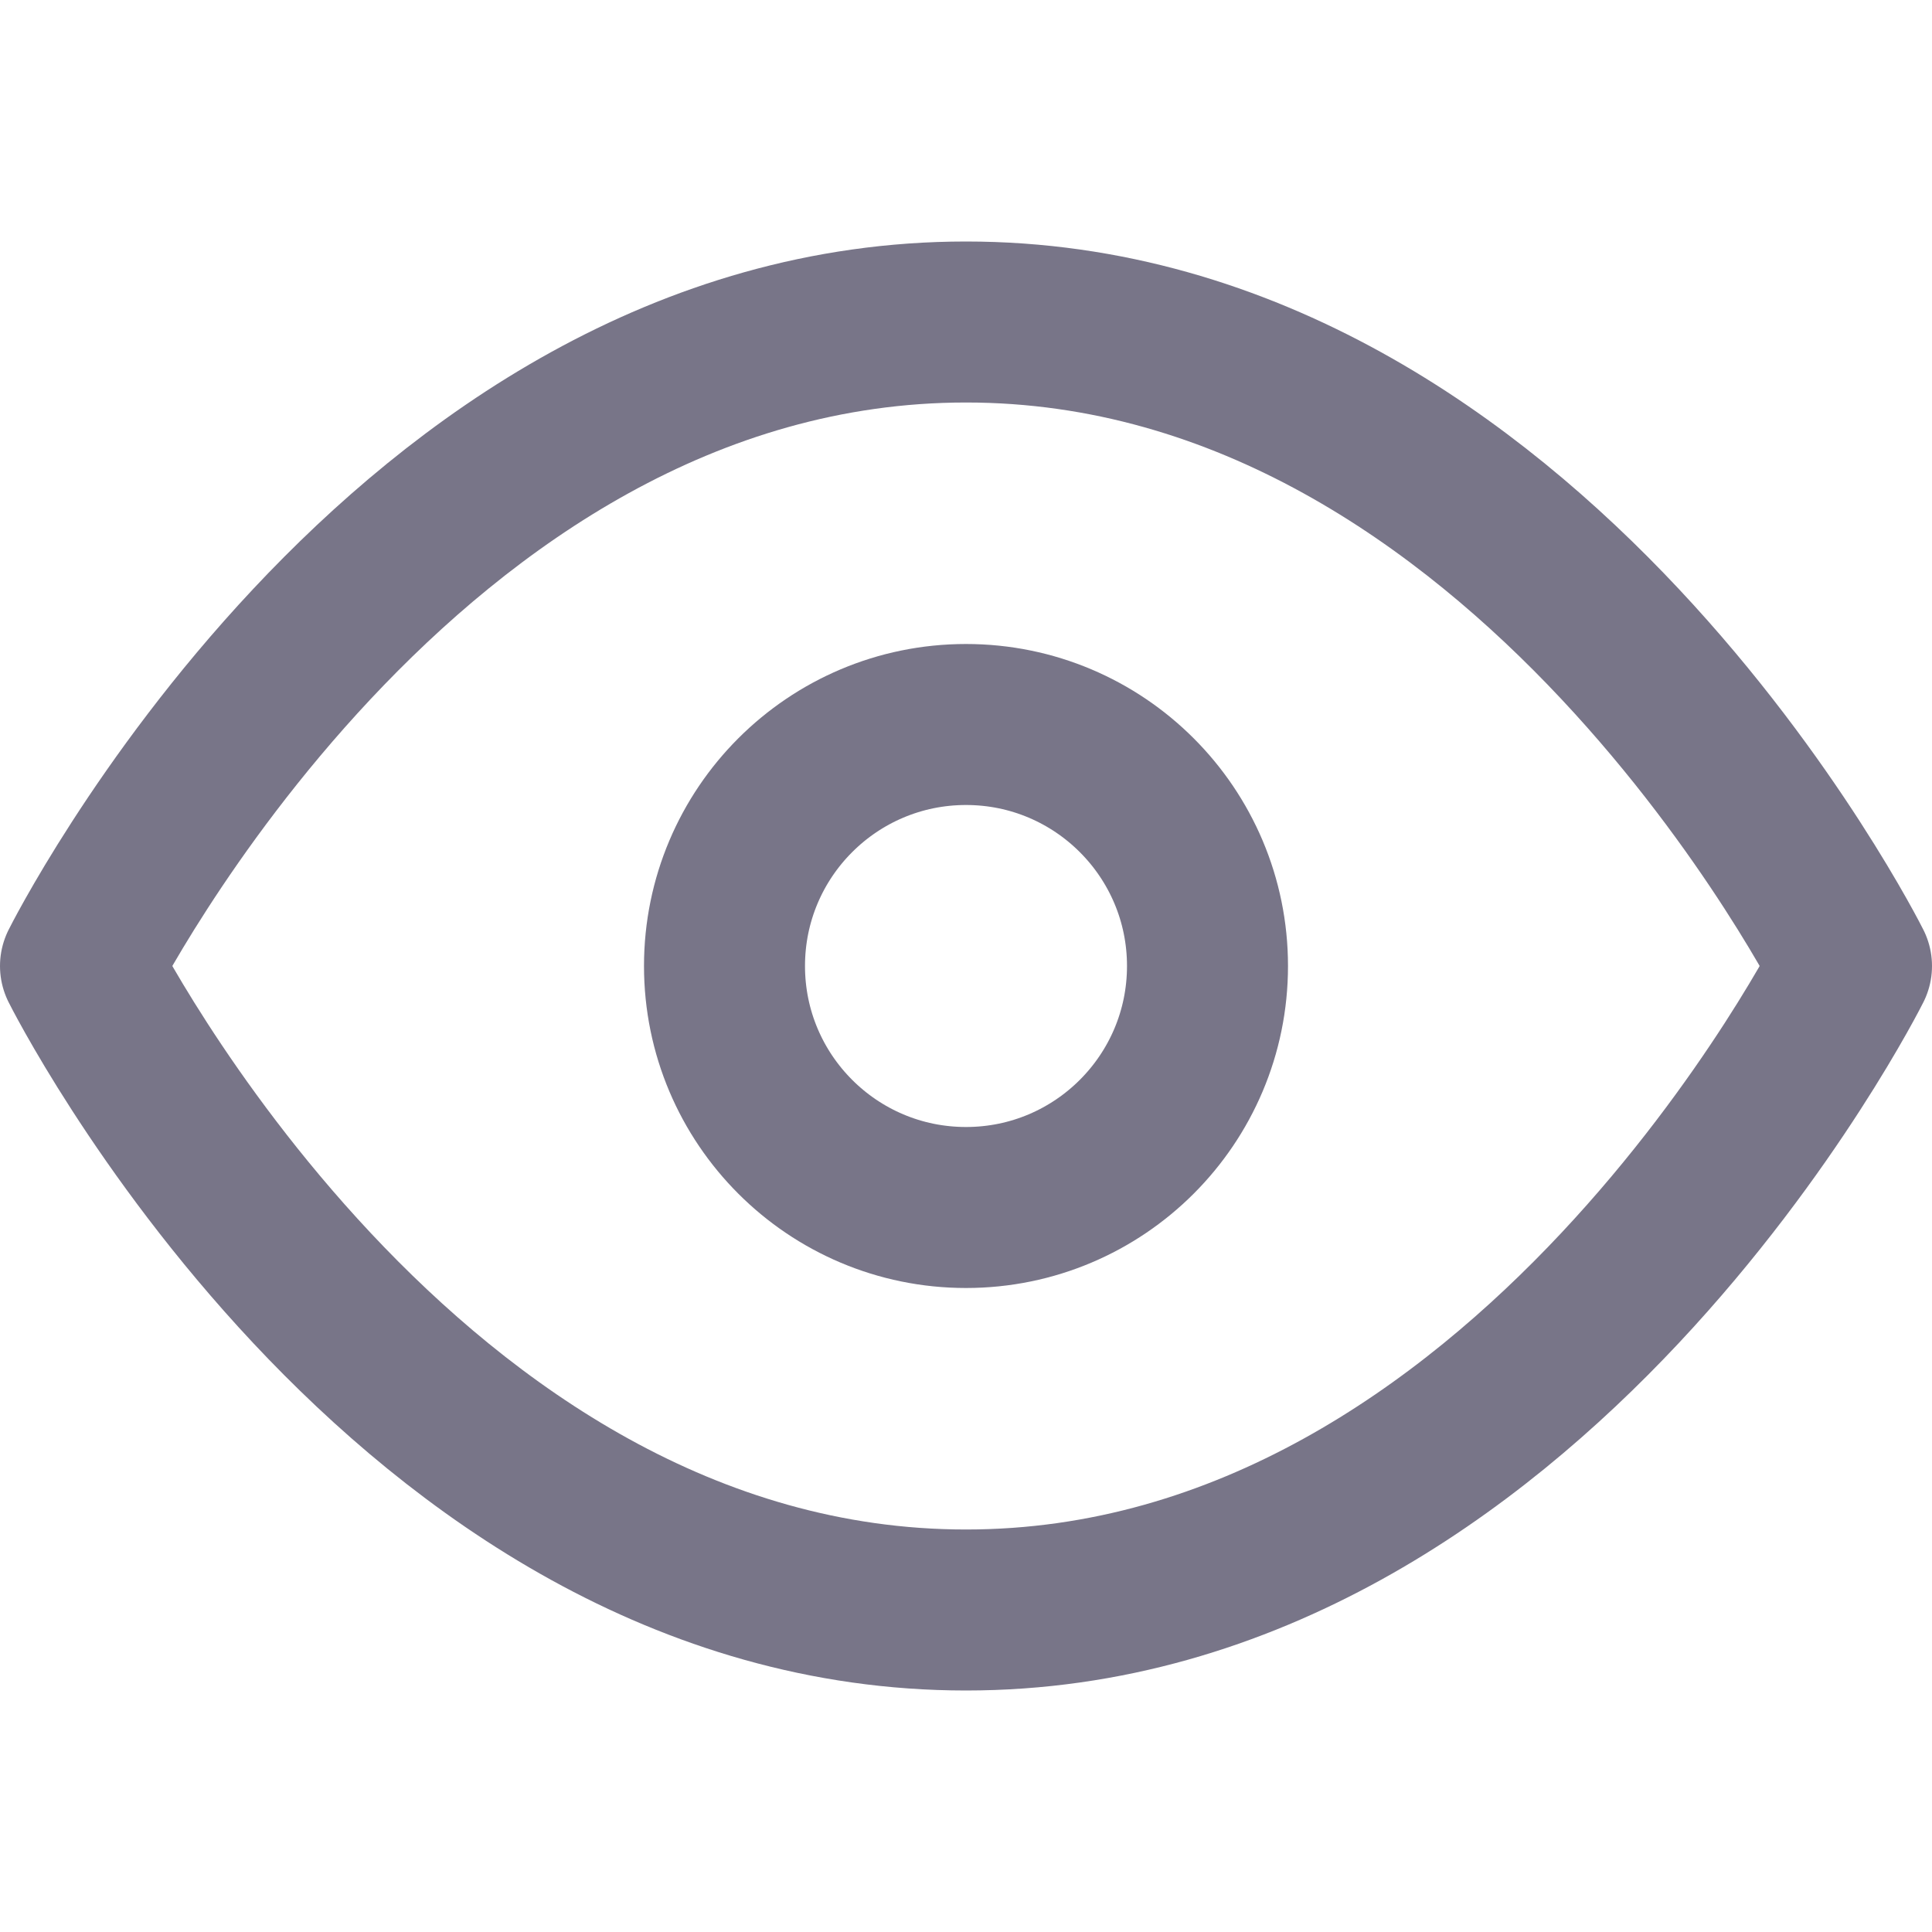
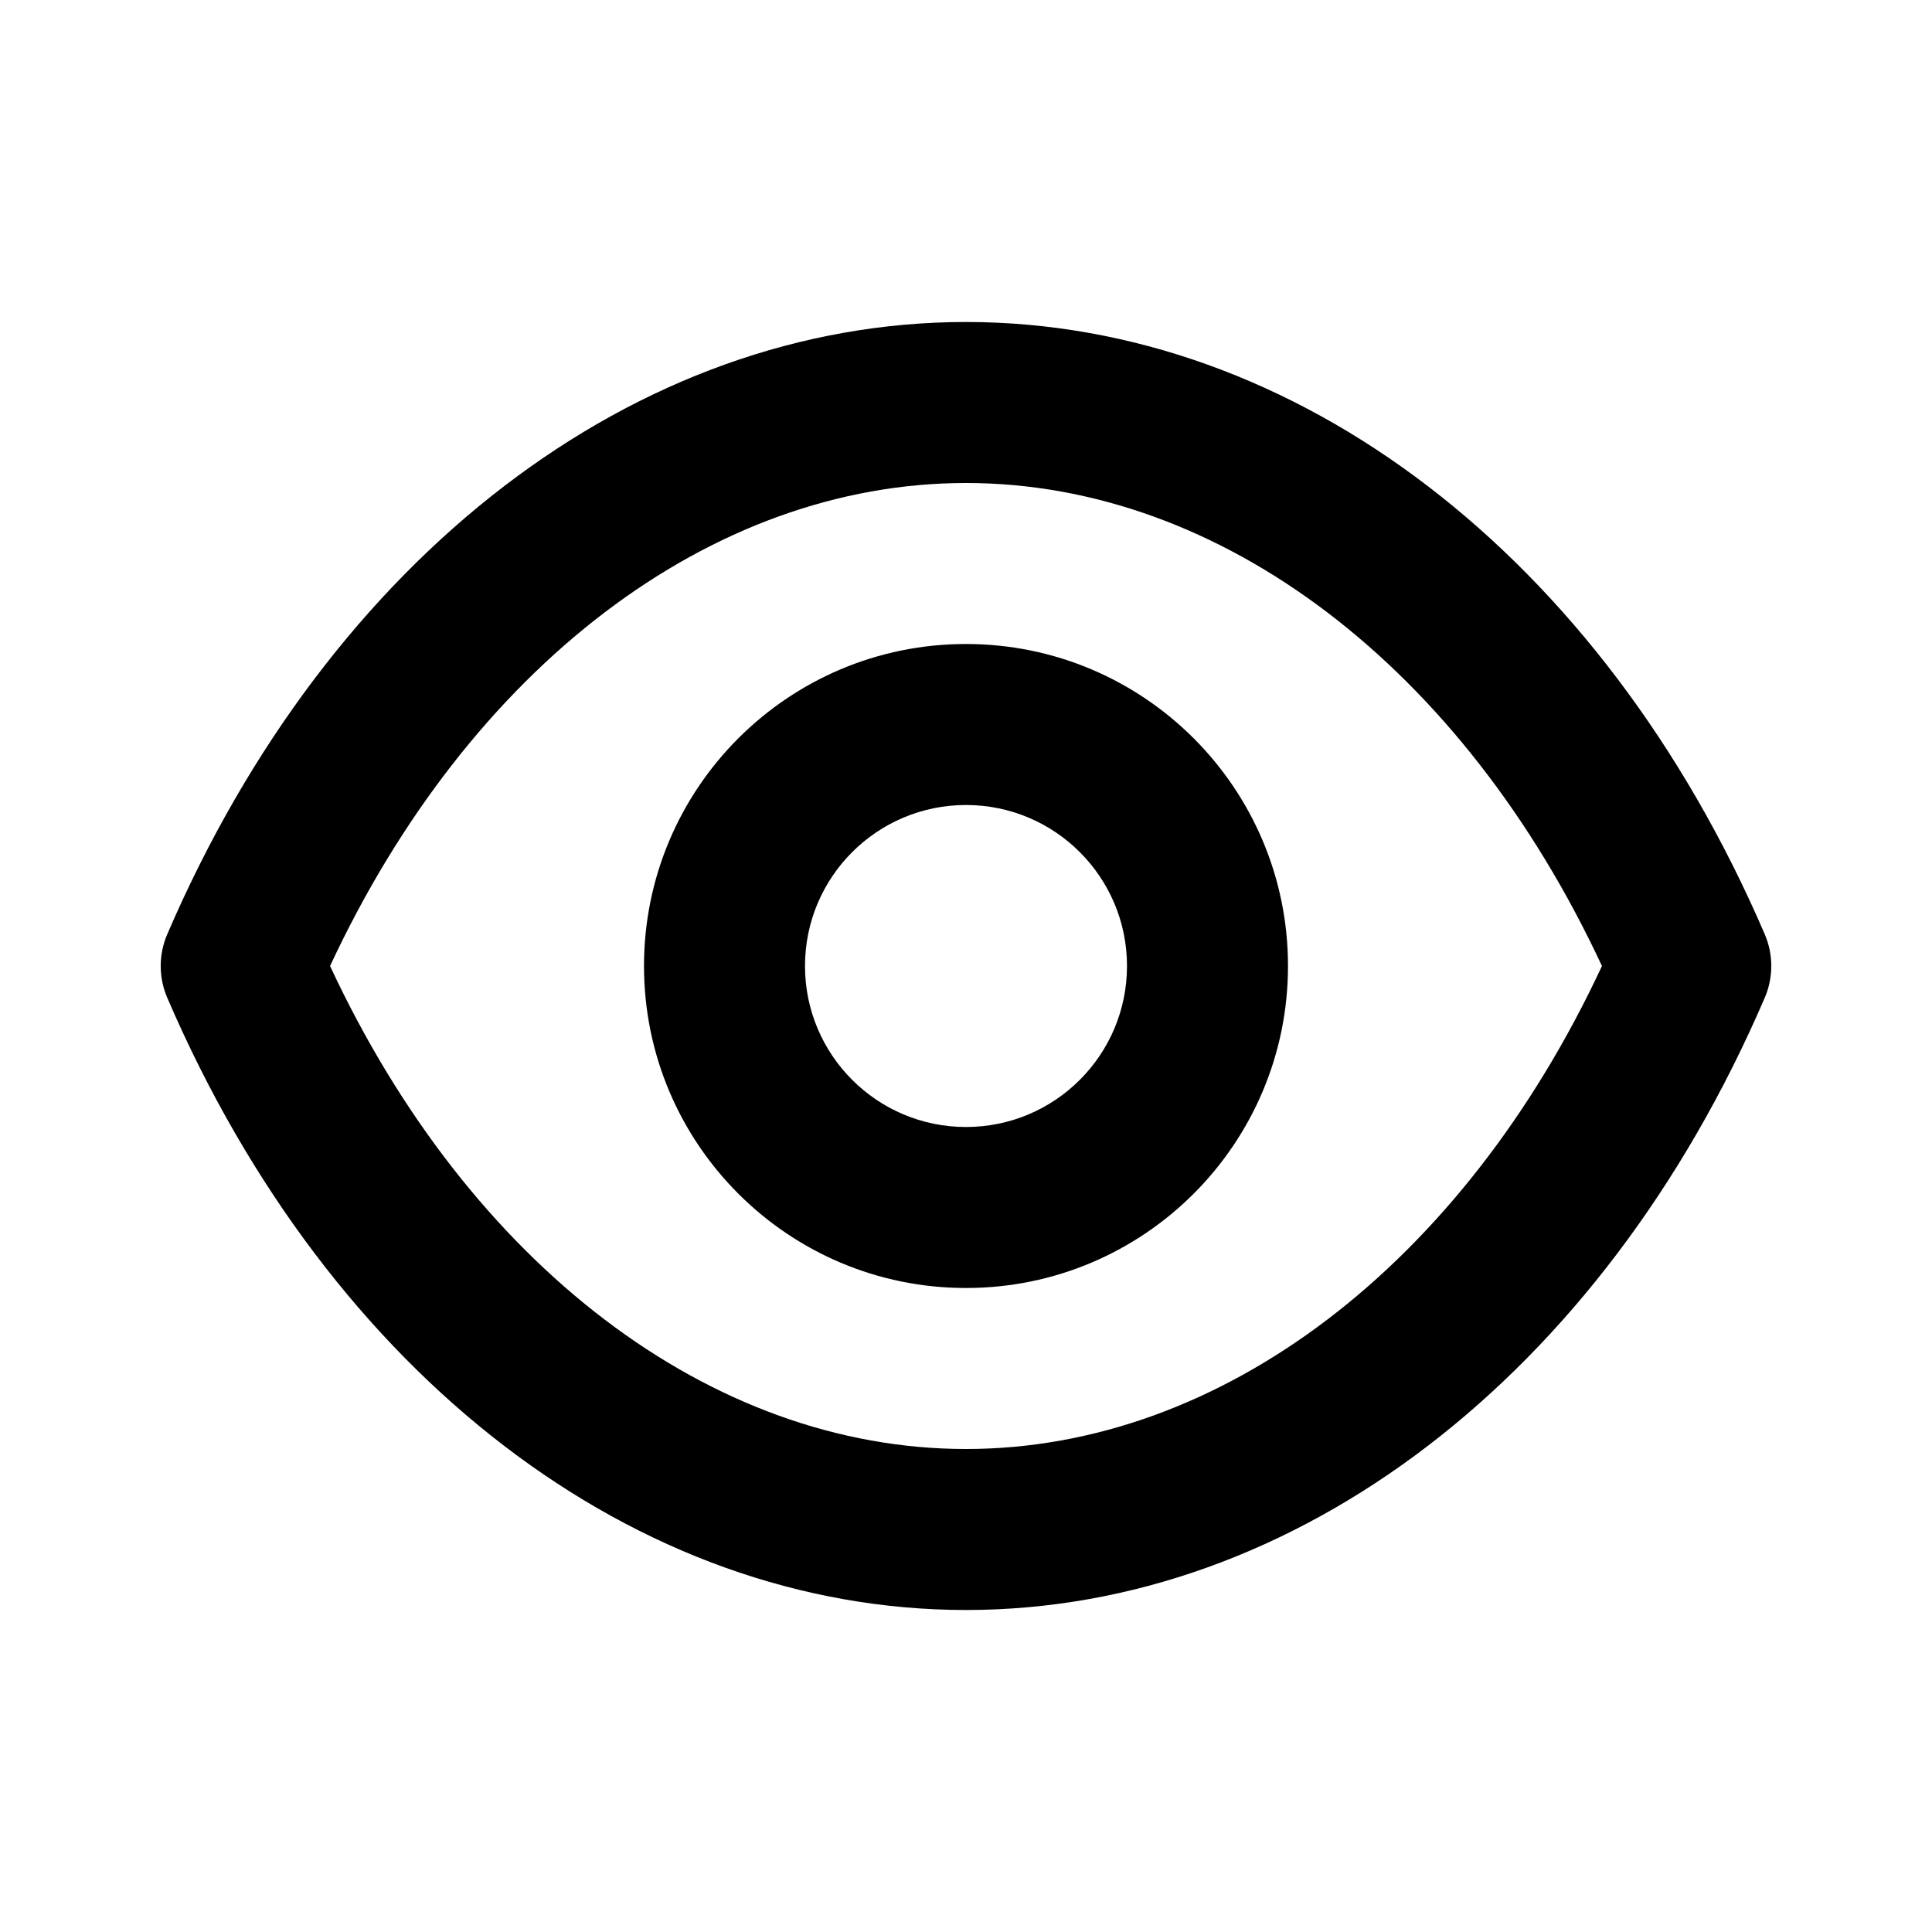
- <svg xmlns="http://www.w3.org/2000/svg" width="16" height="16" viewBox="0 0 24 24" fill="none" stroke="#787588" stroke-width="2" stroke-linecap="round" stroke-linejoin="round">
-   <path d="M1 12s4-8 11-8 11 8 11 8-4 8-11 8-11-8-11-8z" />
-   <circle cx="12" cy="12" r="3" />
+ <svg xmlns="http://www.w3.org/2000/svg" viewBox="0 0 24 24" fill="currentColor">
+   <path d="M21.92 11.6C19.9 6.91 16.1 4 12 4S4.1 6.91 2.08 11.6a1 1 0 0 0 0 .8C4.1 17.09 7.9 20 12 20s7.9-2.91 9.92-7.6a1 1 0 0 0 0-.8ZM12 18c-3.17 0-6.17-2.29-7.9-6C5.83 8.29 8.83 6 12 6s6.17 2.29 7.9 6c-1.73 3.71-4.73 6-7.9 6Zm0-10a4 4 0 1 0 4 4 4 4 0 0 0-4-4Zm0 6a2 2 0 1 1 2-2 2 2 0 0 1-2 2Z" />
</svg>
